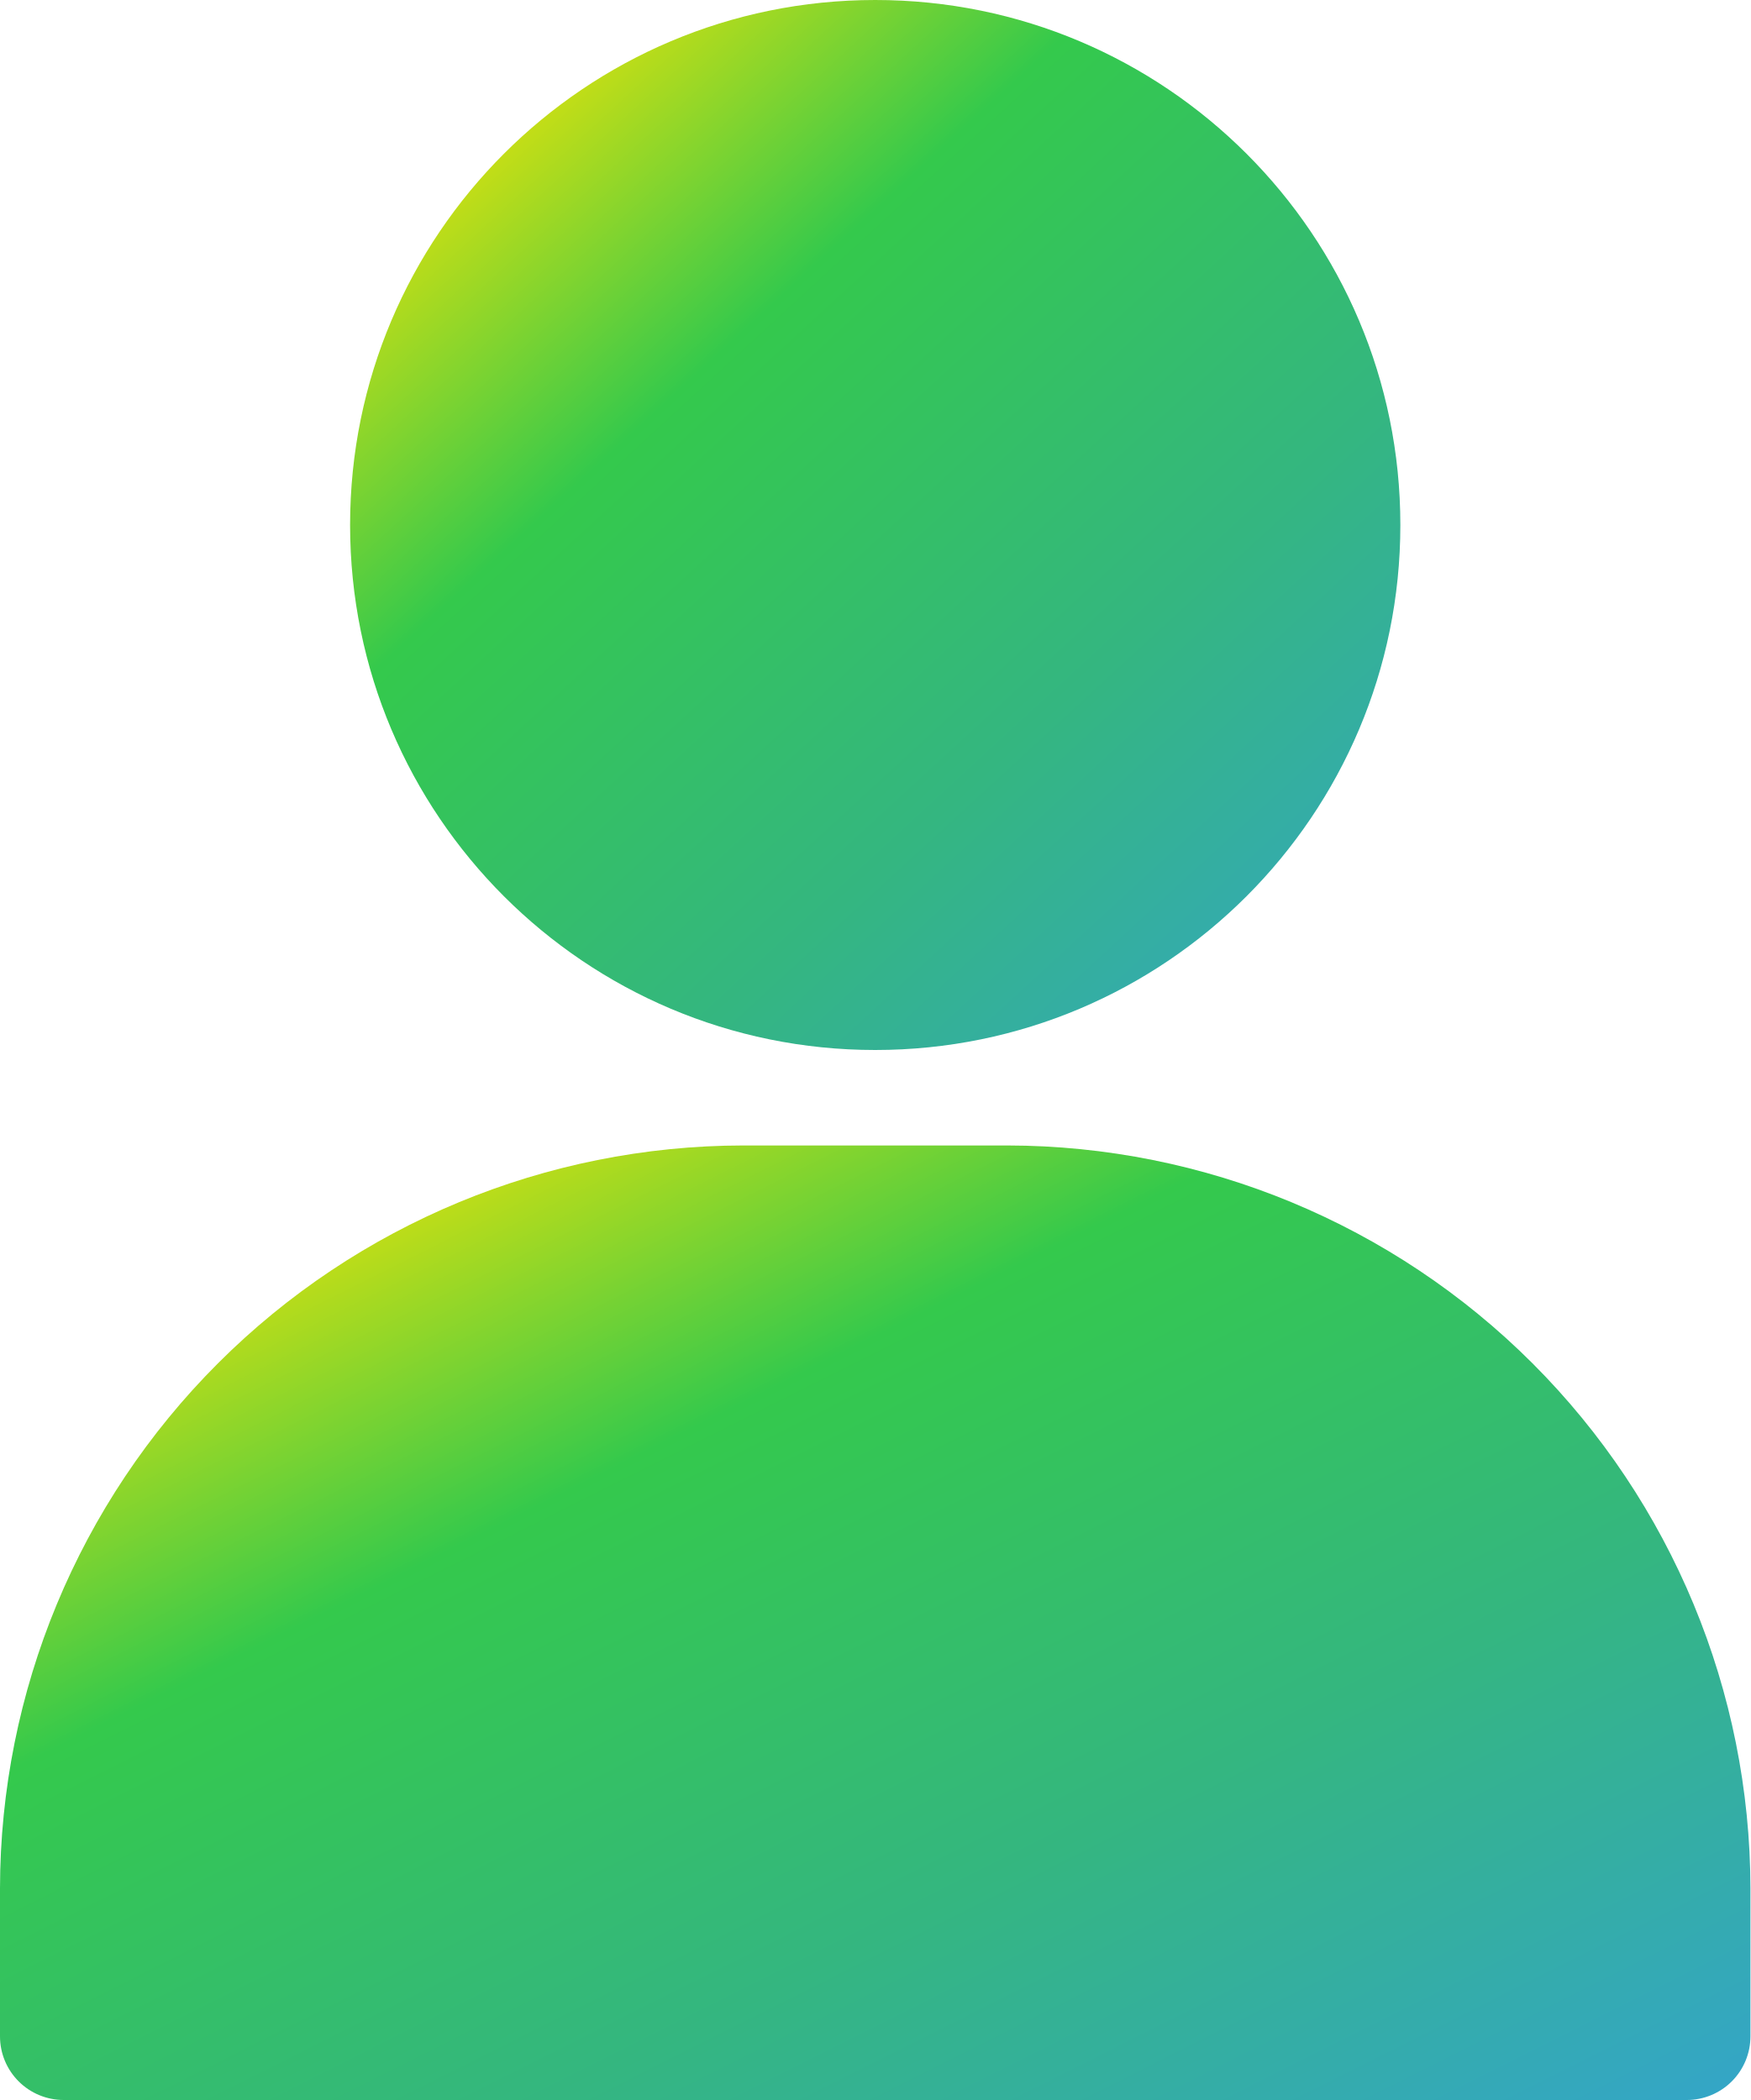
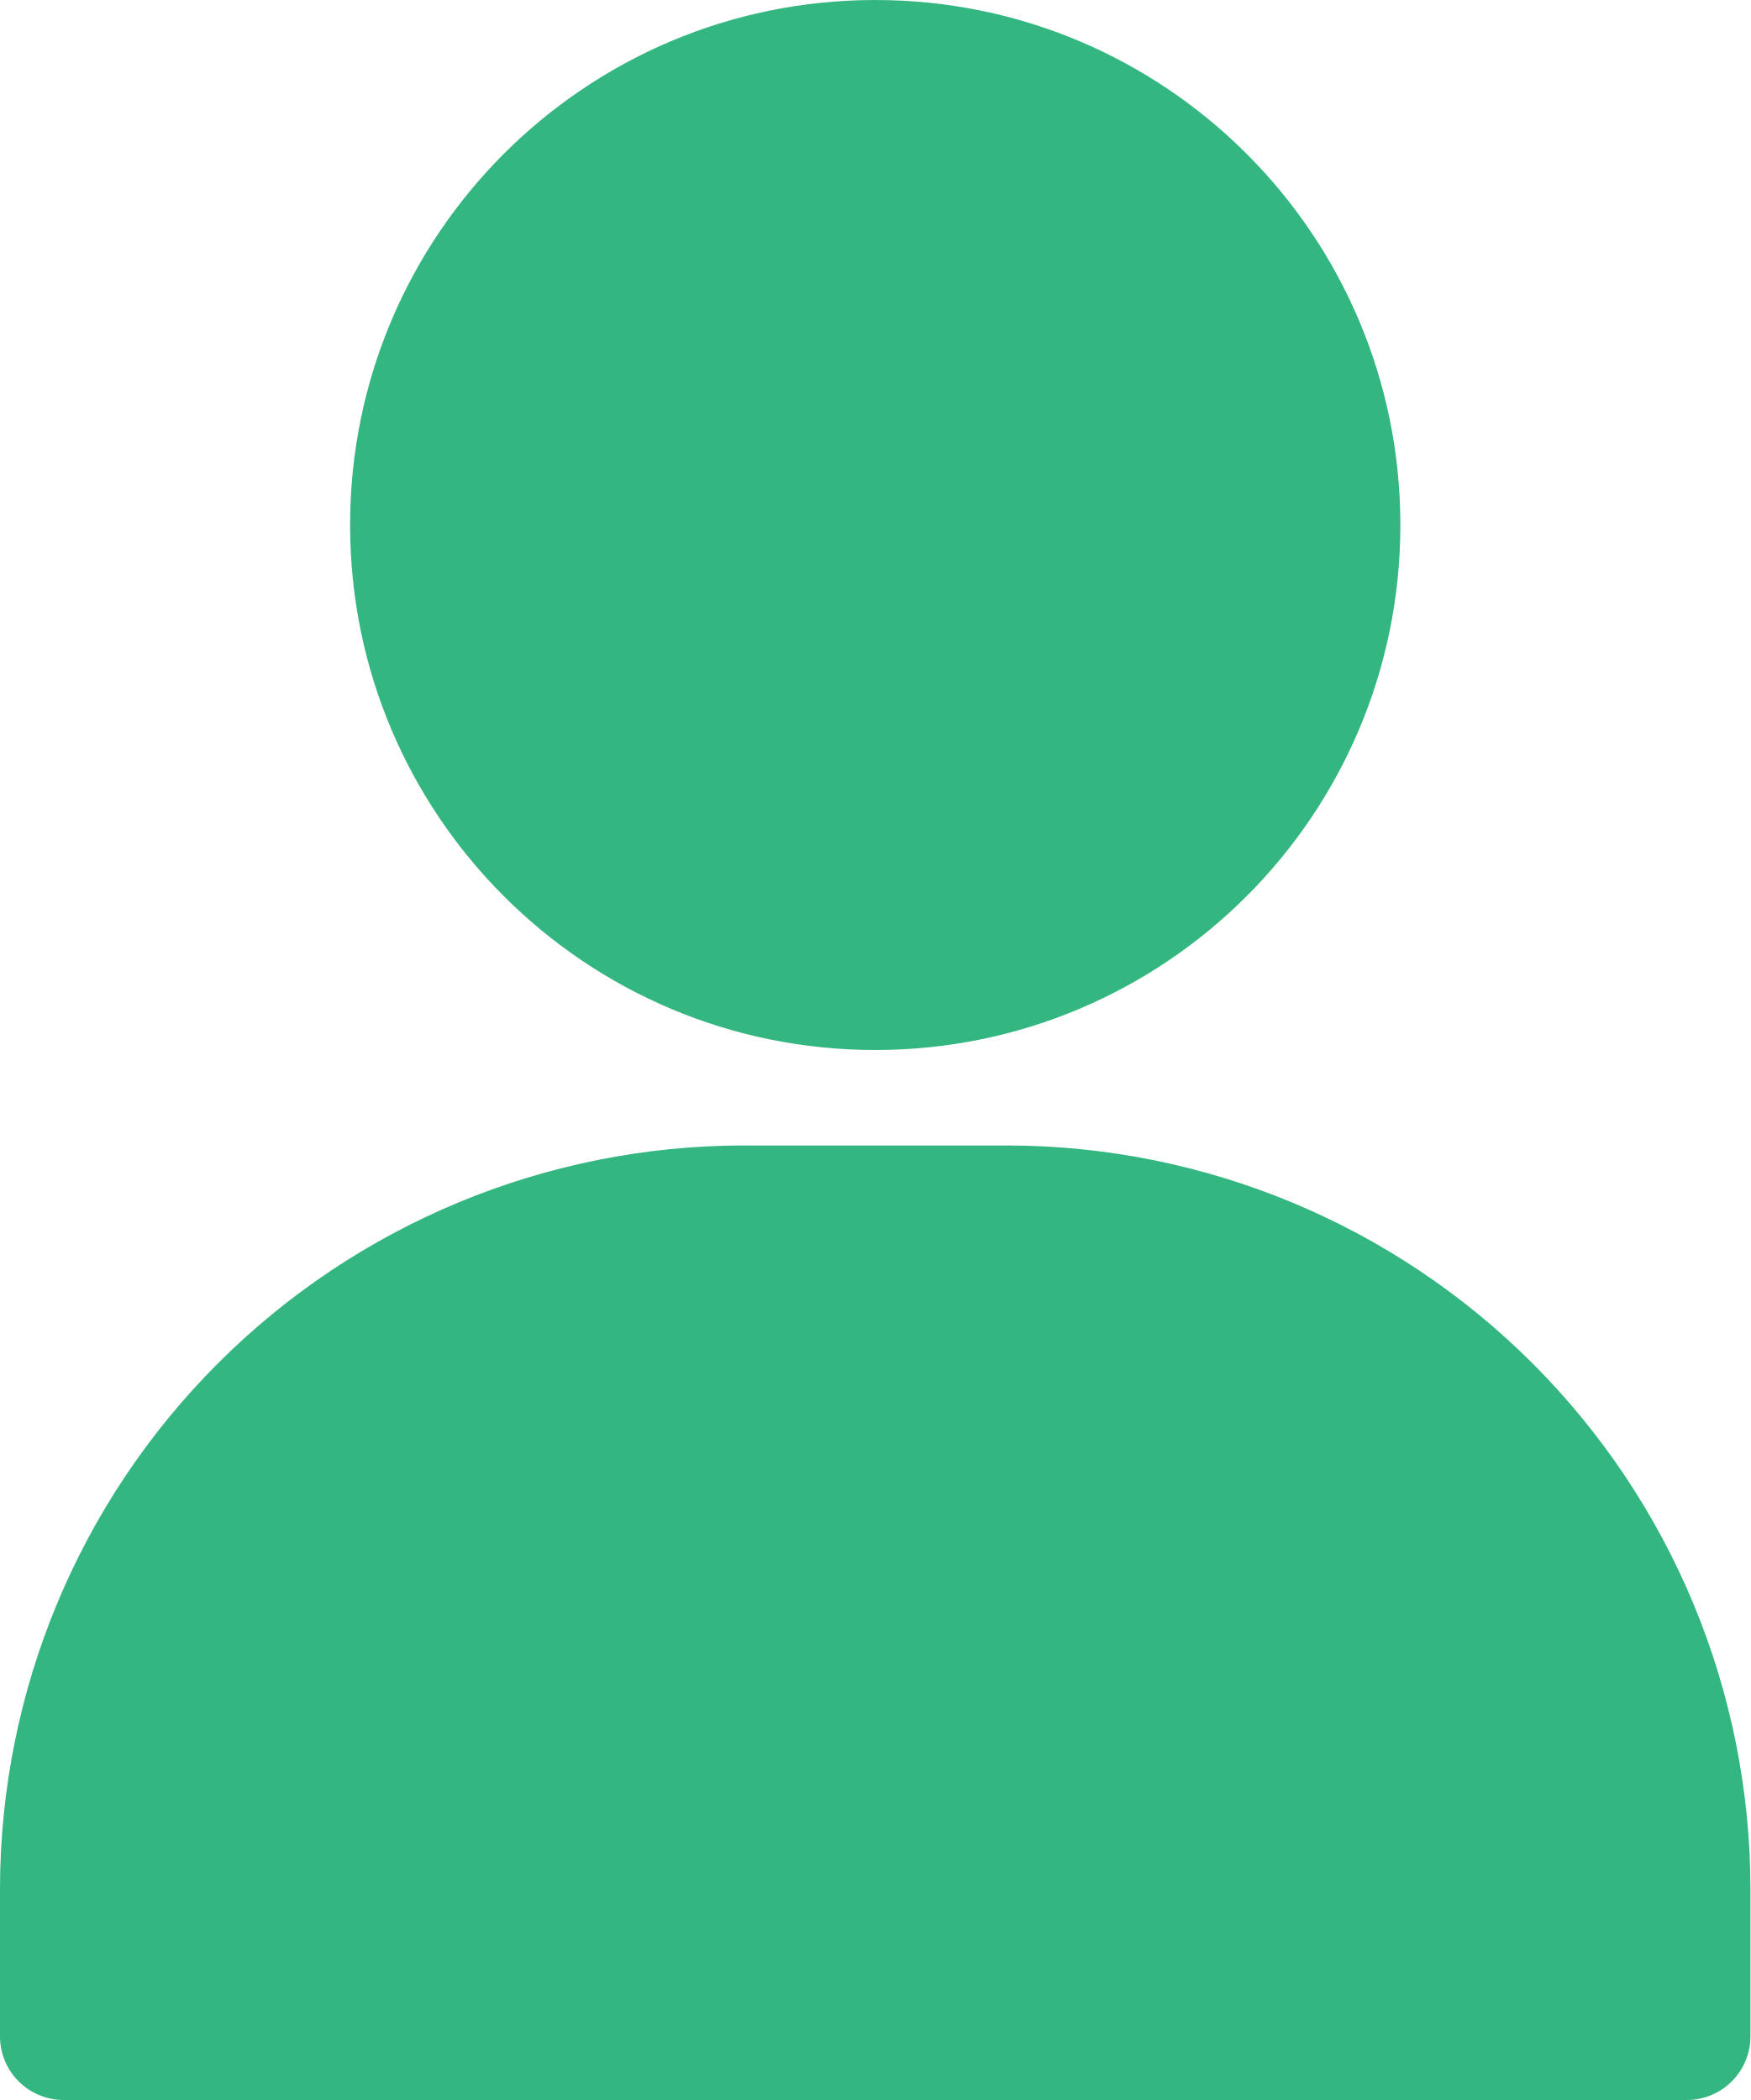
<svg xmlns="http://www.w3.org/2000/svg" width="20" height="24" viewBox="0 0 20 24" fill="none">
-   <path d="M10 12C6.686 12 4 9.314 4 6C4 2.686 6.686 0 10 0C13.314 0 16 2.686 16 6C16 9.314 13.314 12 10 12Z" fill="url(#paint0_linear)" />
-   <path d="M8.491 13.091H11.509C13.76 13.094 15.918 13.989 17.51 15.581C19.102 17.173 19.997 19.331 20 21.582V23.273C20 23.466 19.923 23.651 19.787 23.787C19.651 23.923 19.466 24 19.273 24H0.727C0.534 24 0.349 23.923 0.213 23.787C0.077 23.651 0 23.466 0 23.273V21.582C0.003 19.331 0.898 17.173 2.49 15.581C4.082 13.989 6.24 13.094 8.491 13.091Z" fill="url(#paint1_linear)" />
-   <defs>
-     <linearGradient id="paint0_linear" x1="4" y1="0" x2="15.483" y2="12.476" gradientUnits="userSpaceOnUse">
-       <stop offset="0.062" stop-color="#FFE600" />
-       <stop offset="0.344" stop-color="#34C94C" />
-       <stop offset="0.672" stop-color="#34B680" />
-       <stop offset="1" stop-color="#34A5C9" />
-     </linearGradient>
-     <linearGradient id="paint1_linear" x1="0" y1="13.091" x2="8.401" y2="29.823" gradientUnits="userSpaceOnUse">
-       <stop offset="0.062" stop-color="#FFE600" />
-       <stop offset="0.344" stop-color="#34C94C" />
-       <stop offset="0.672" stop-color="#34B680" />
-       <stop offset="1" stop-color="#34A5C9" />
-     </linearGradient>
-   </defs>
+   <path d="M10 12C6.686 12 4 9.314 4 6C4 2.686 6.686 0 10 0C13.314 0 16 2.686 16 6C16 9.314 13.314 12 10 12Z" fill="#34B680" />
+   <path d="M8.491 13.091H11.509C13.76 13.094 15.918 13.989 17.51 15.581C19.102 17.173 19.997 19.331 20 21.582V23.273C20 23.466 19.923 23.651 19.787 23.787C19.651 23.923 19.466 24 19.273 24H0.727C0.534 24 0.349 23.923 0.213 23.787C0.077 23.651 0 23.466 0 23.273V21.582C0.003 19.331 0.898 17.173 2.49 15.581C4.082 13.989 6.24 13.094 8.491 13.091Z" fill="#34B680" />
</svg>
